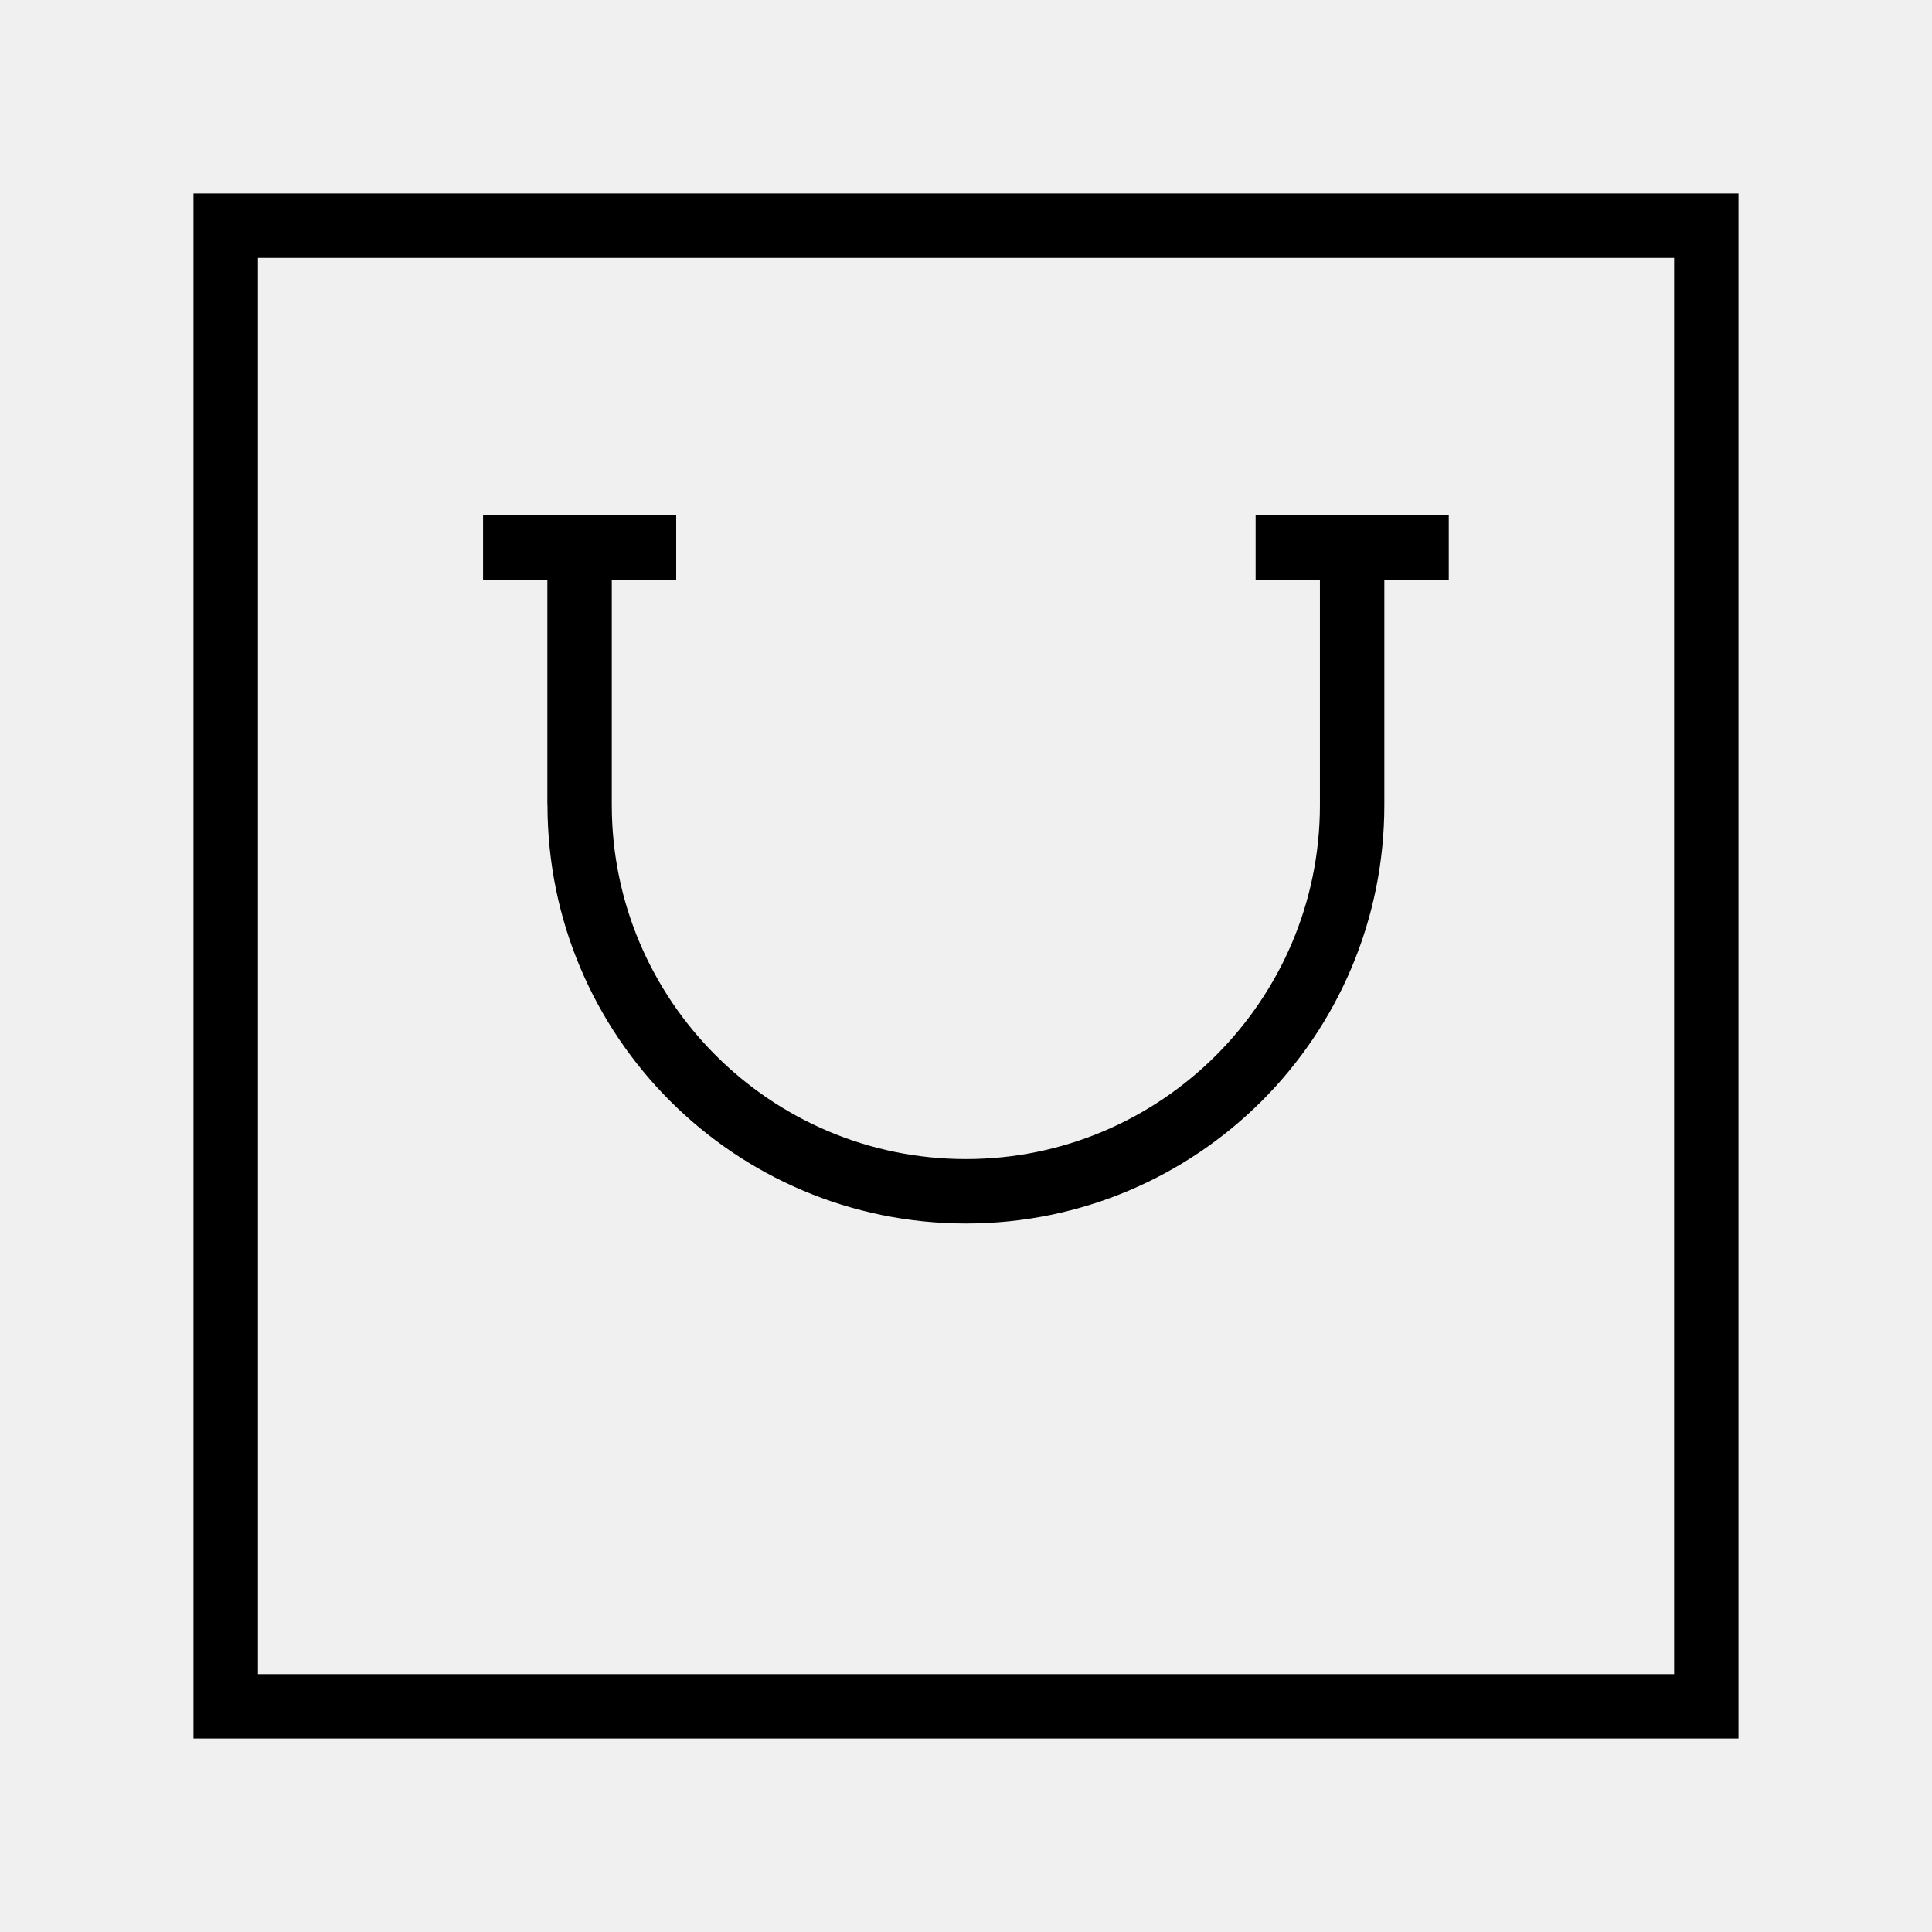
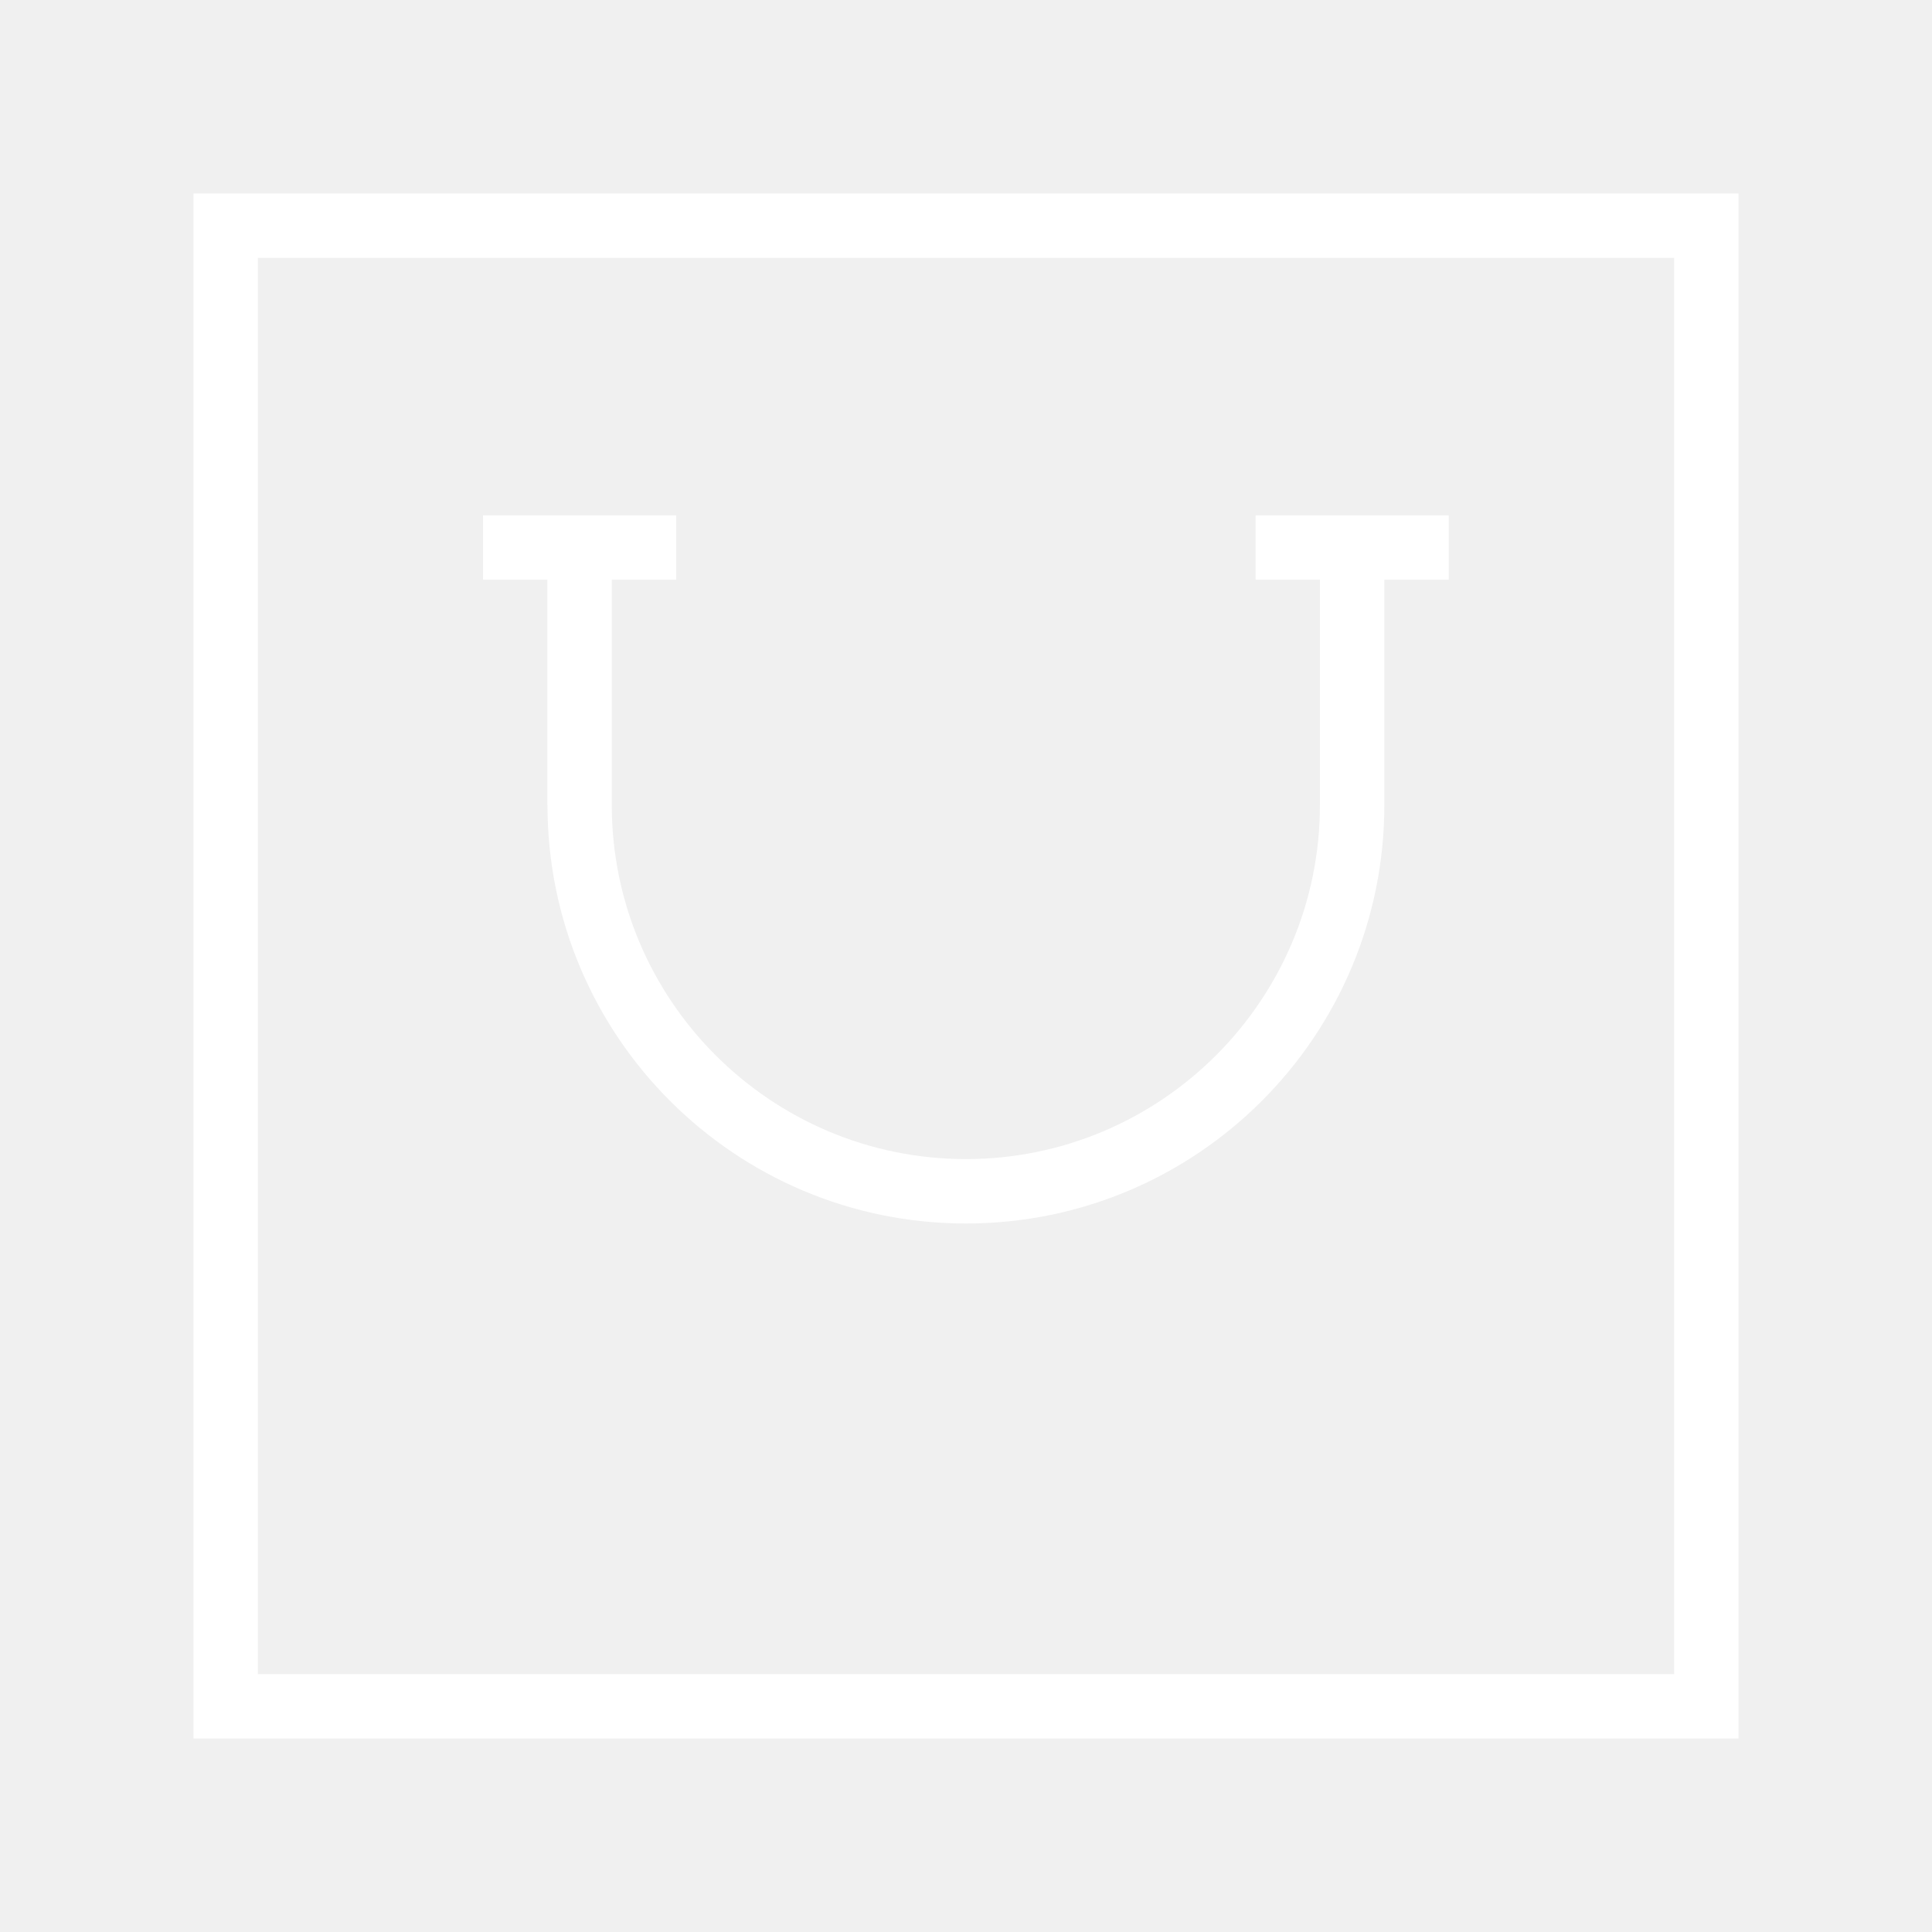
<svg xmlns="http://www.w3.org/2000/svg" version="1.1" width="32" height="32" viewBox="0 0 32 32">
  <g id="icomoon-ignore">
</g>
-   <path d="M3.205 3.205v25.59h25.59v-25.59h-25.59zM27.729 27.729h-23.457v-23.457h23.457v23.457z" fill="#000000" />
-   <path d="M9.068 13.334c0 3.828 3.104 6.931 6.931 6.931s6.93-3.102 6.93-6.931v-3.732h1.067v-1.066h-3.199v1.066h1.065v3.732c0 3.234-2.631 5.864-5.864 5.864-3.234 0-5.865-2.631-5.865-5.864v-3.732h1.067v-1.066h-3.199v1.066h1.065v3.732z" fill="#000000" />
+   <path d="M3.205 3.205v25.59h25.59v-25.59h-25.59zM27.729 27.729h-23.457v-23.457h23.457v23.457z" fill="#FFFFFF" />
+   <path d="M9.068 13.334c0 3.828 3.104 6.931 6.931 6.931s6.93-3.102 6.93-6.931v-3.732h1.067v-1.066h-3.199v1.066h1.065v3.732c0 3.234-2.631 5.864-5.864 5.864-3.234 0-5.865-2.631-5.865-5.864v-3.732h1.067v-1.066h-3.199v1.066h1.065v3.732z" fill="#FFFFFF" />
</svg>
